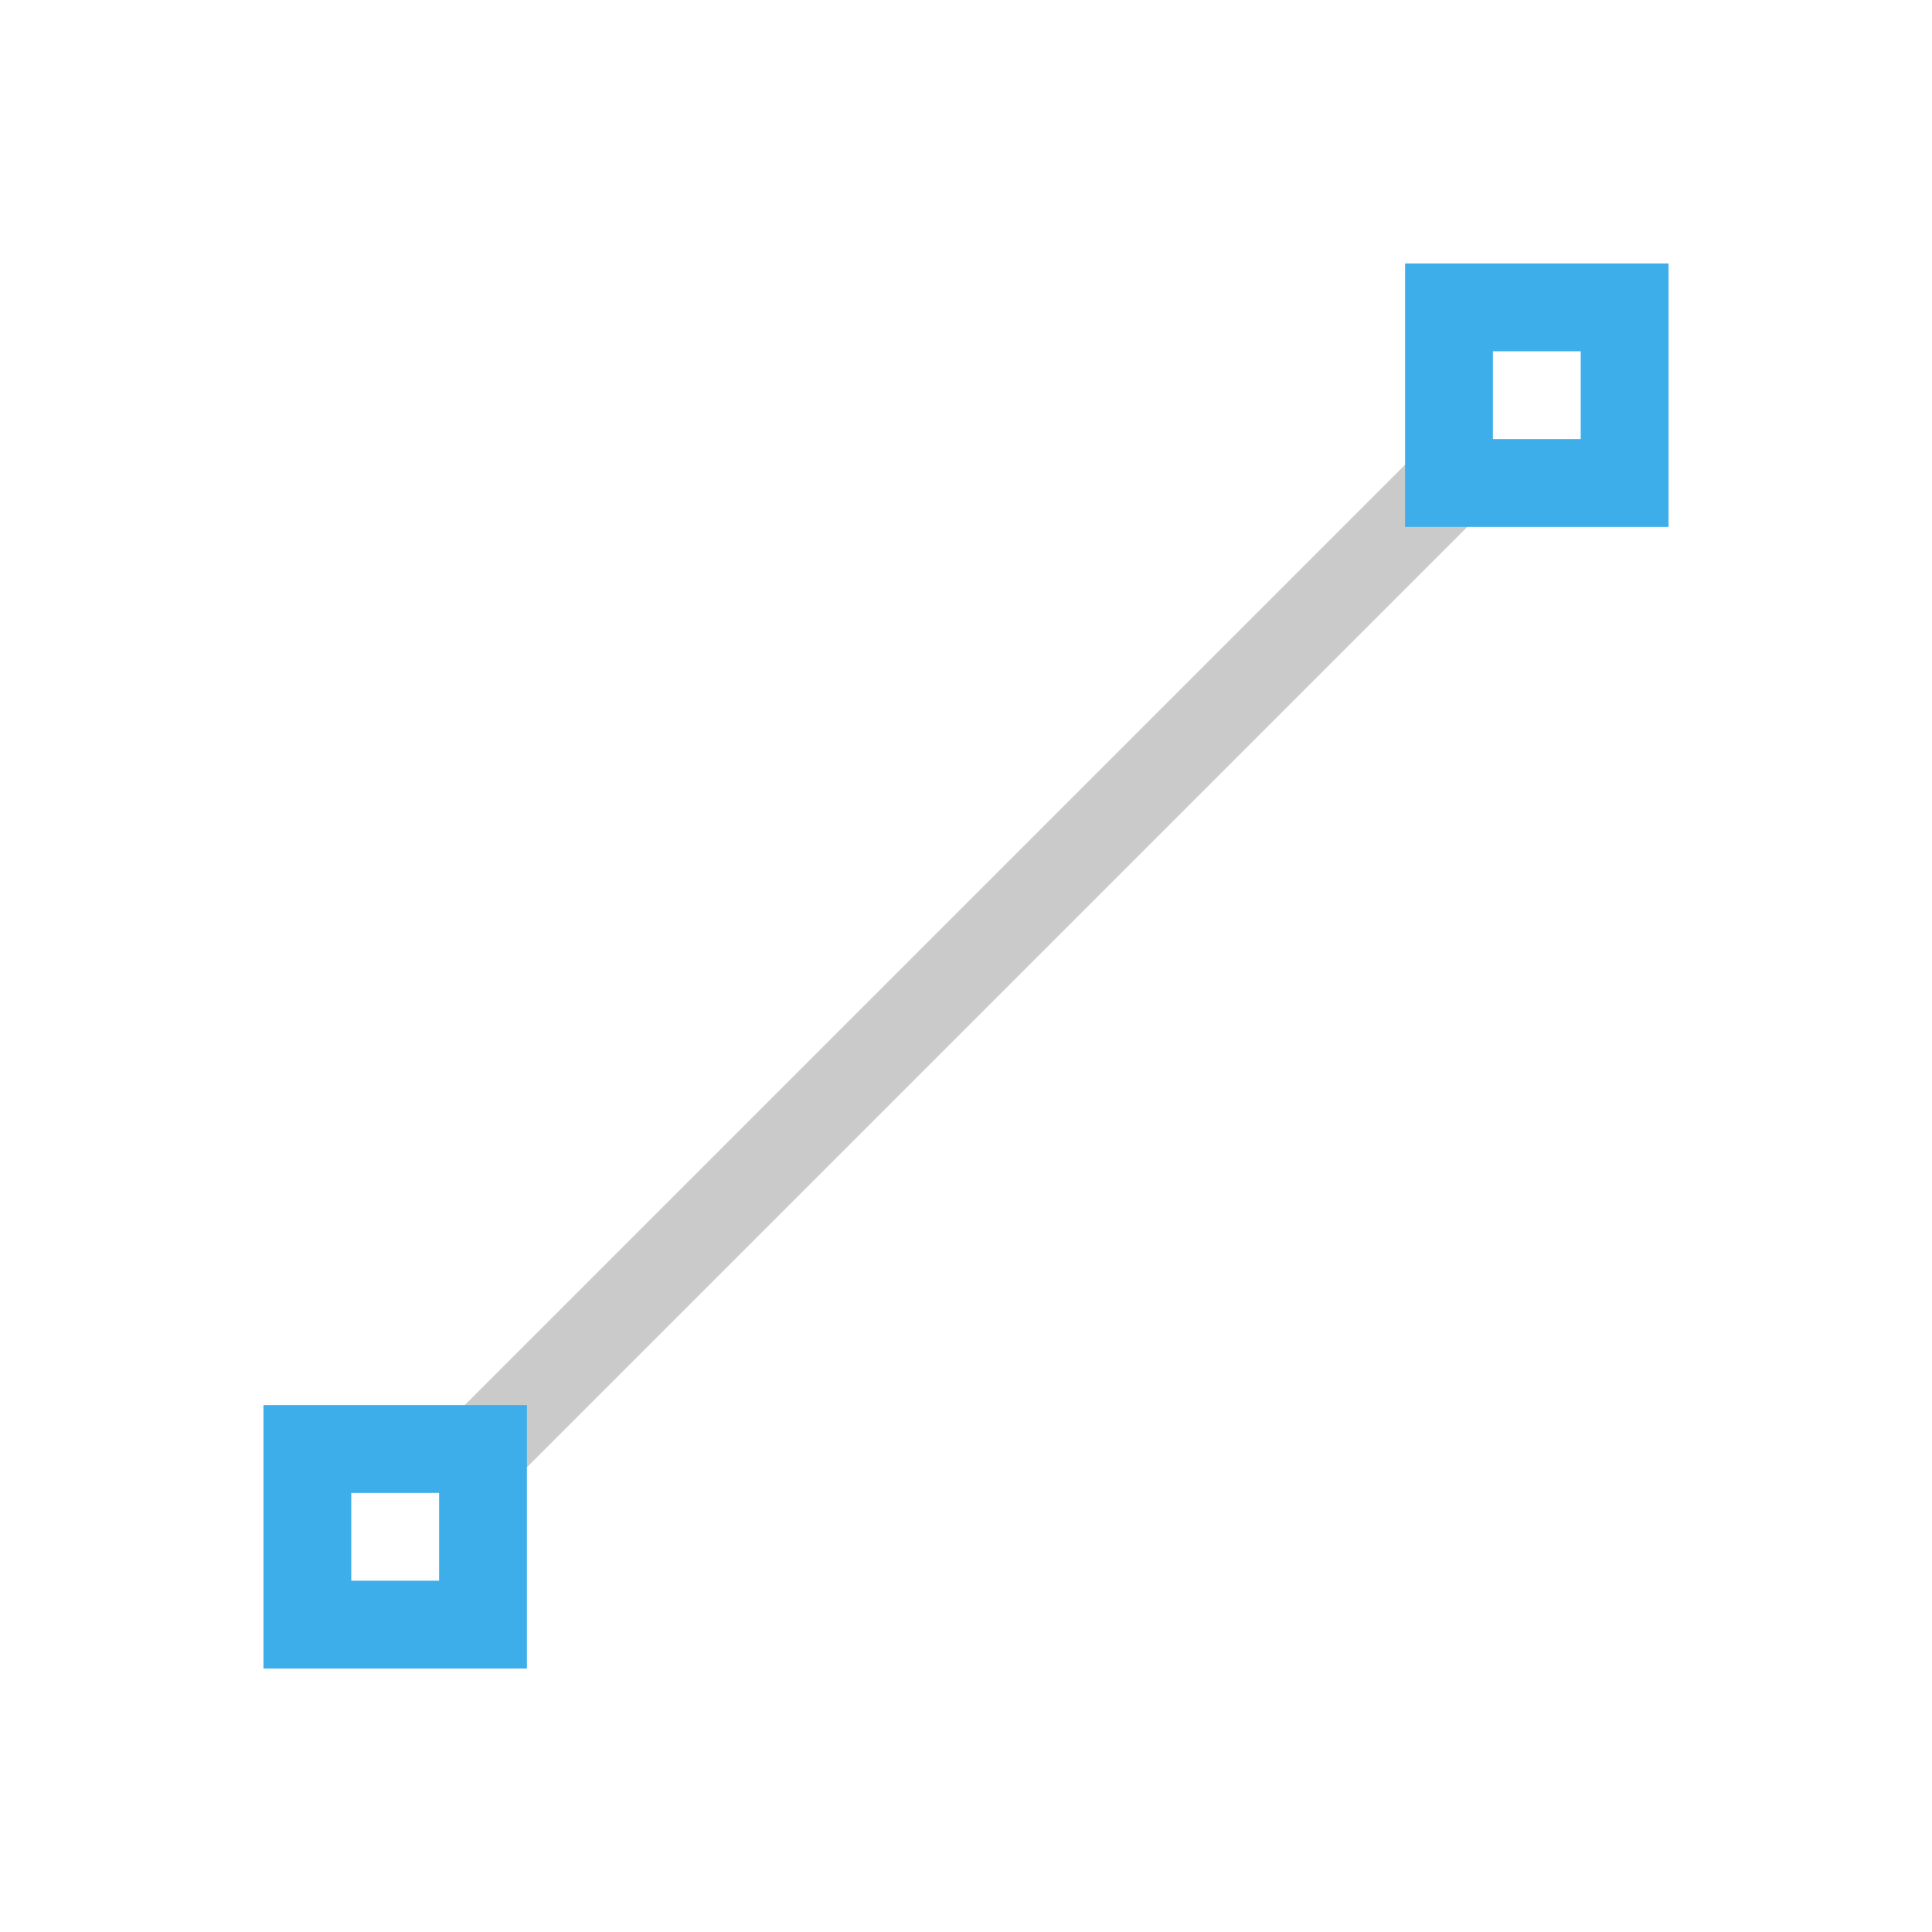
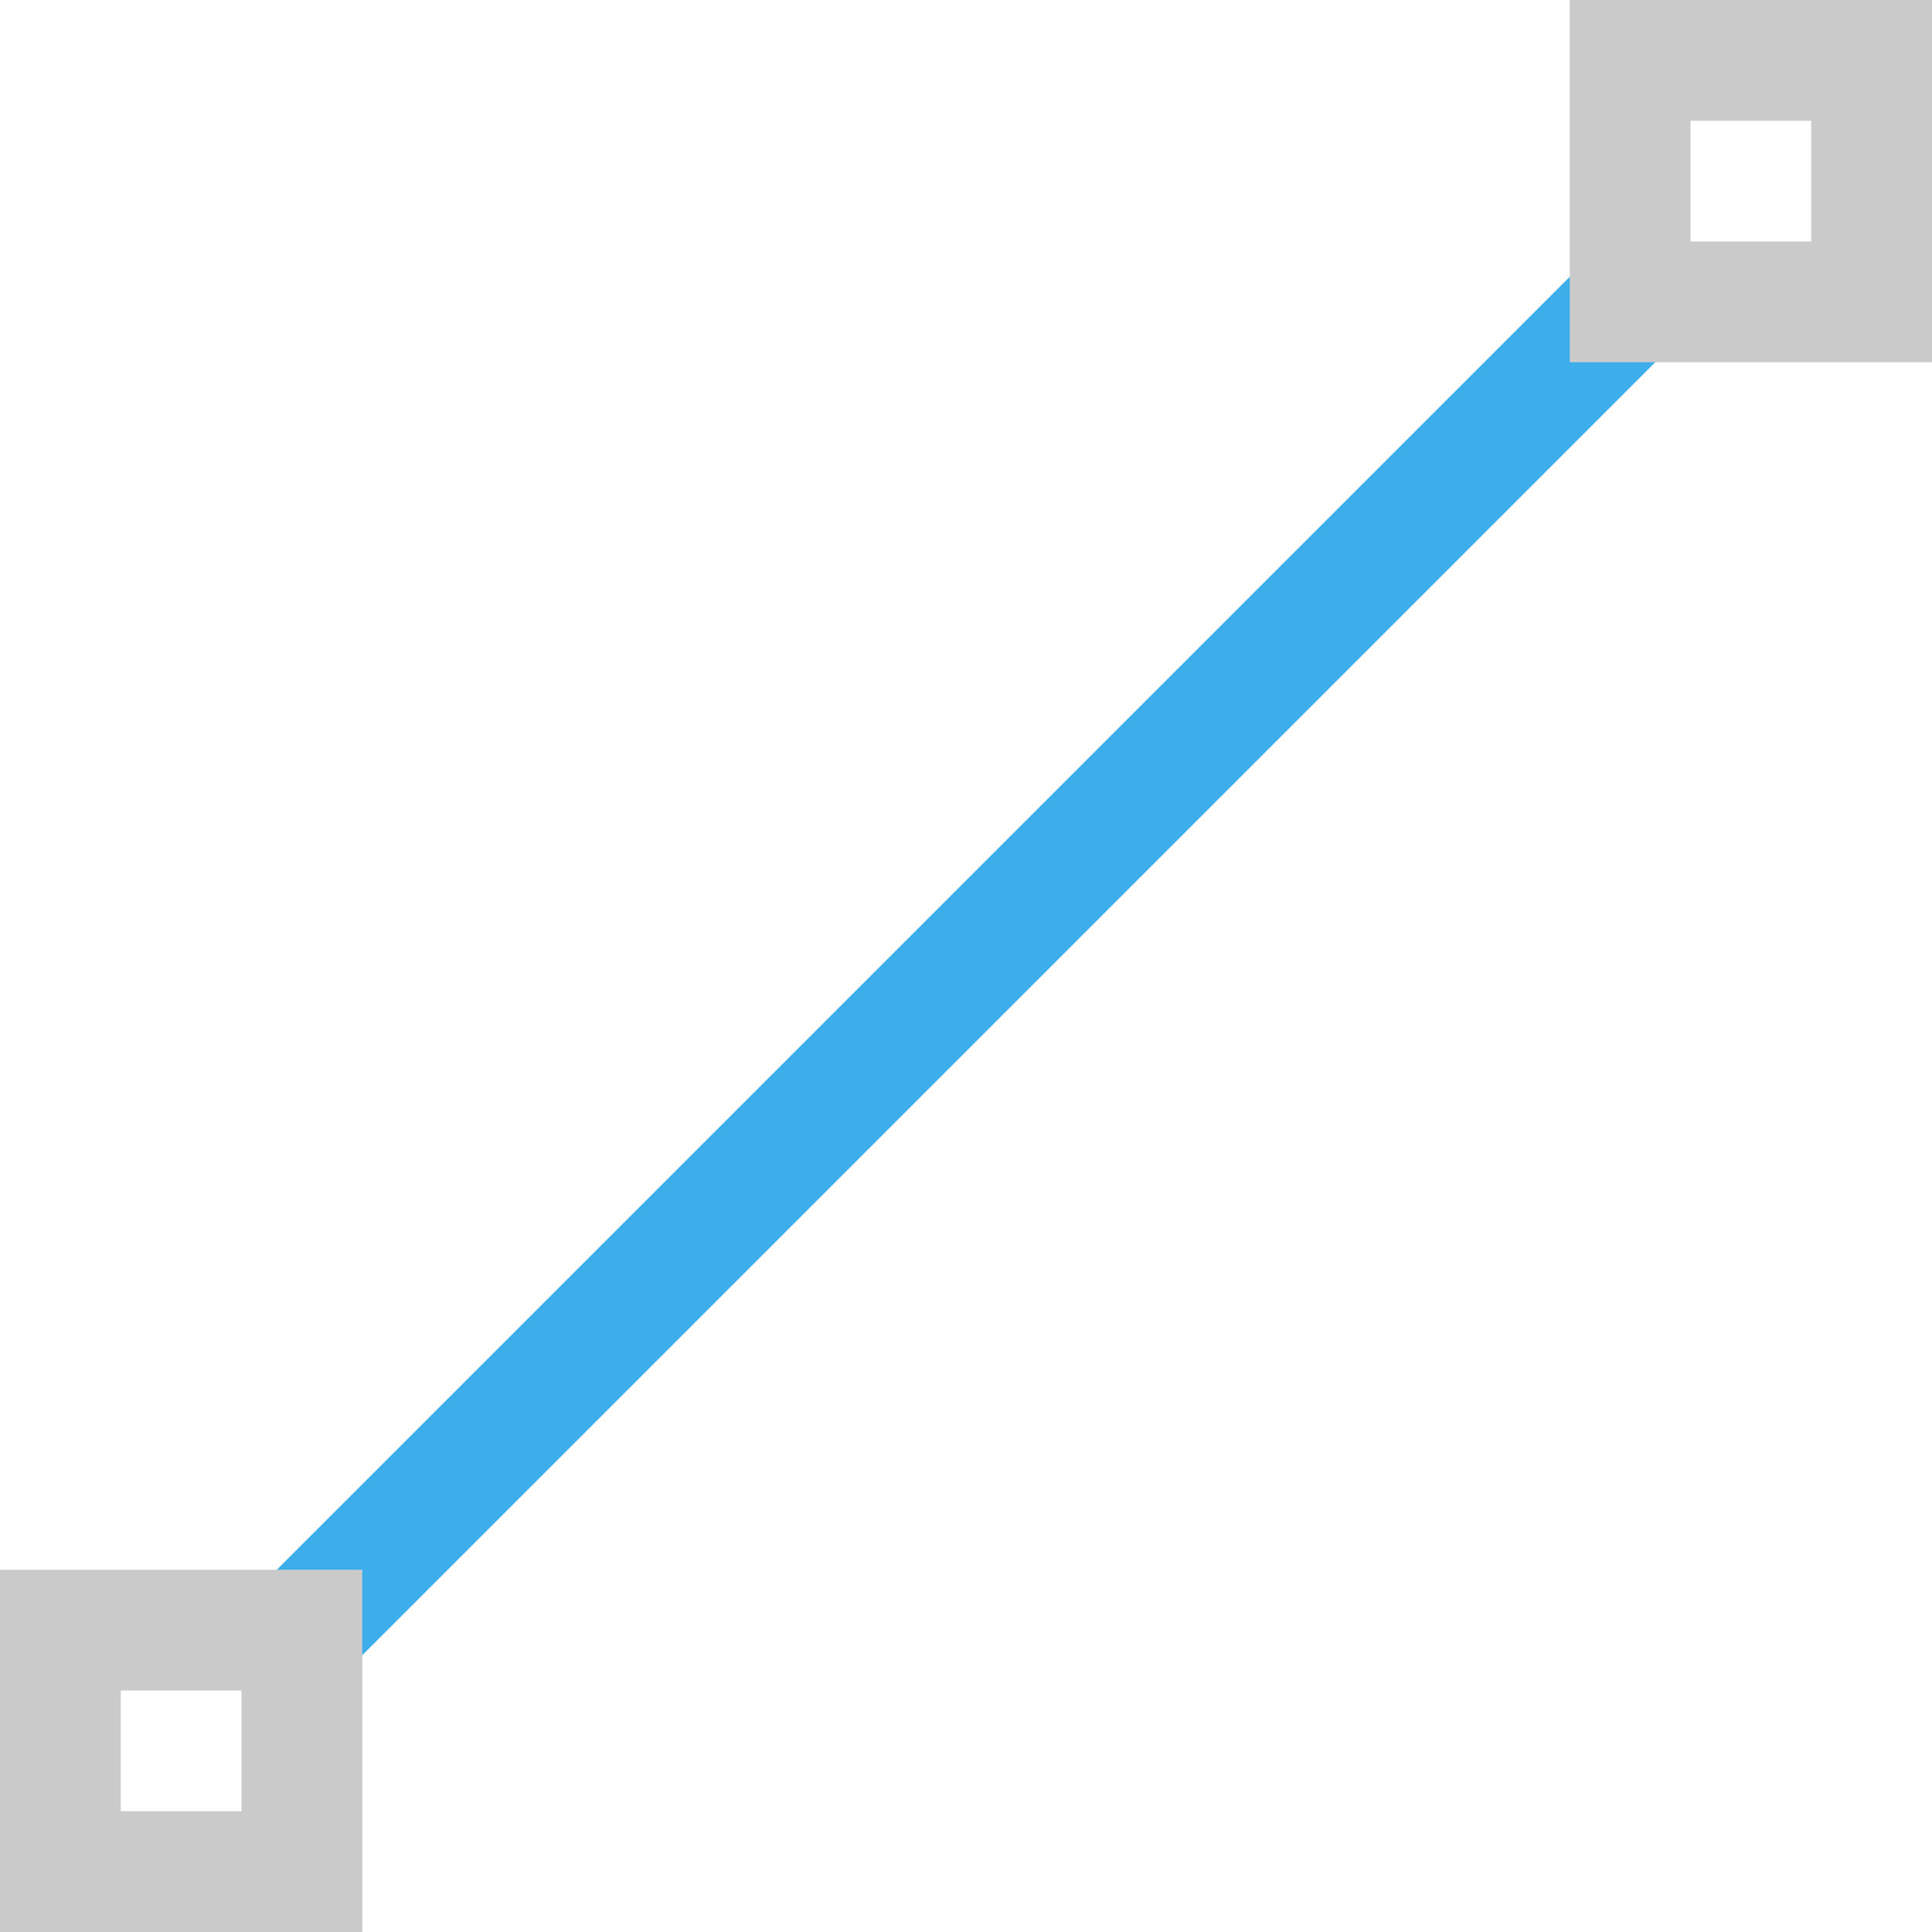
- <svg xmlns="http://www.w3.org/2000/svg" viewBox="0 0 22 22">
+ <svg xmlns="http://www.w3.org/2000/svg" viewBox="0 0 16 16" version="1.1" id="svg8" width="16" height="16">
  <defs id="defs3051">
    <style type="text/css" id="current-color-scheme">
      .ColorScheme-Text {
-         color:#cacaca;
+         color:#373737;
      }
      .ColorScheme-Highlight {
        color:#3daee9;
      }
      </style>
  </defs>
-   <path style="fill:currentColor;fill-opacity:1;stroke:none" d="M 16.646 4.646 L 4.646 16.646 L 5.354 17.354 L 17.354 5.354 L 16.646 4.646 z " class="ColorScheme-Text" />
-   <path style="fill:currentColor;fill-opacity:1;stroke:none" d="M 16 3 L 16 6 L 19 6 L 19 3 L 16 3 z M 17 4 L 18 4 L 18 5 L 17 5 L 17 4 z M 3 16 L 3 19 L 6 19 L 6 16 L 3 16 z M 4 17 L 5 17 L 5 18 L 4 18 L 4 17 z " class="ColorScheme-Highlight" />
+   <path style="color:#373737;fill:#3daee9;fill-opacity:1;stroke:none" d="M 13.646,1.646 1.646,13.646 2.354,14.354 14.354,2.354 Z" class="ColorScheme-Text" id="path4" />
+   <path style="color:#3daee9;fill:#cacaca;fill-opacity:1;stroke:none" d="m 13,0 v 3 h 3 V 0 Z m 1,1 h 1 V 2 H 14 Z M 0,13 v 3 h 3 v -3 z m 1,1 h 1 v 1 H 1 Z" class="ColorScheme-Highlight" id="path6" />
</svg>
